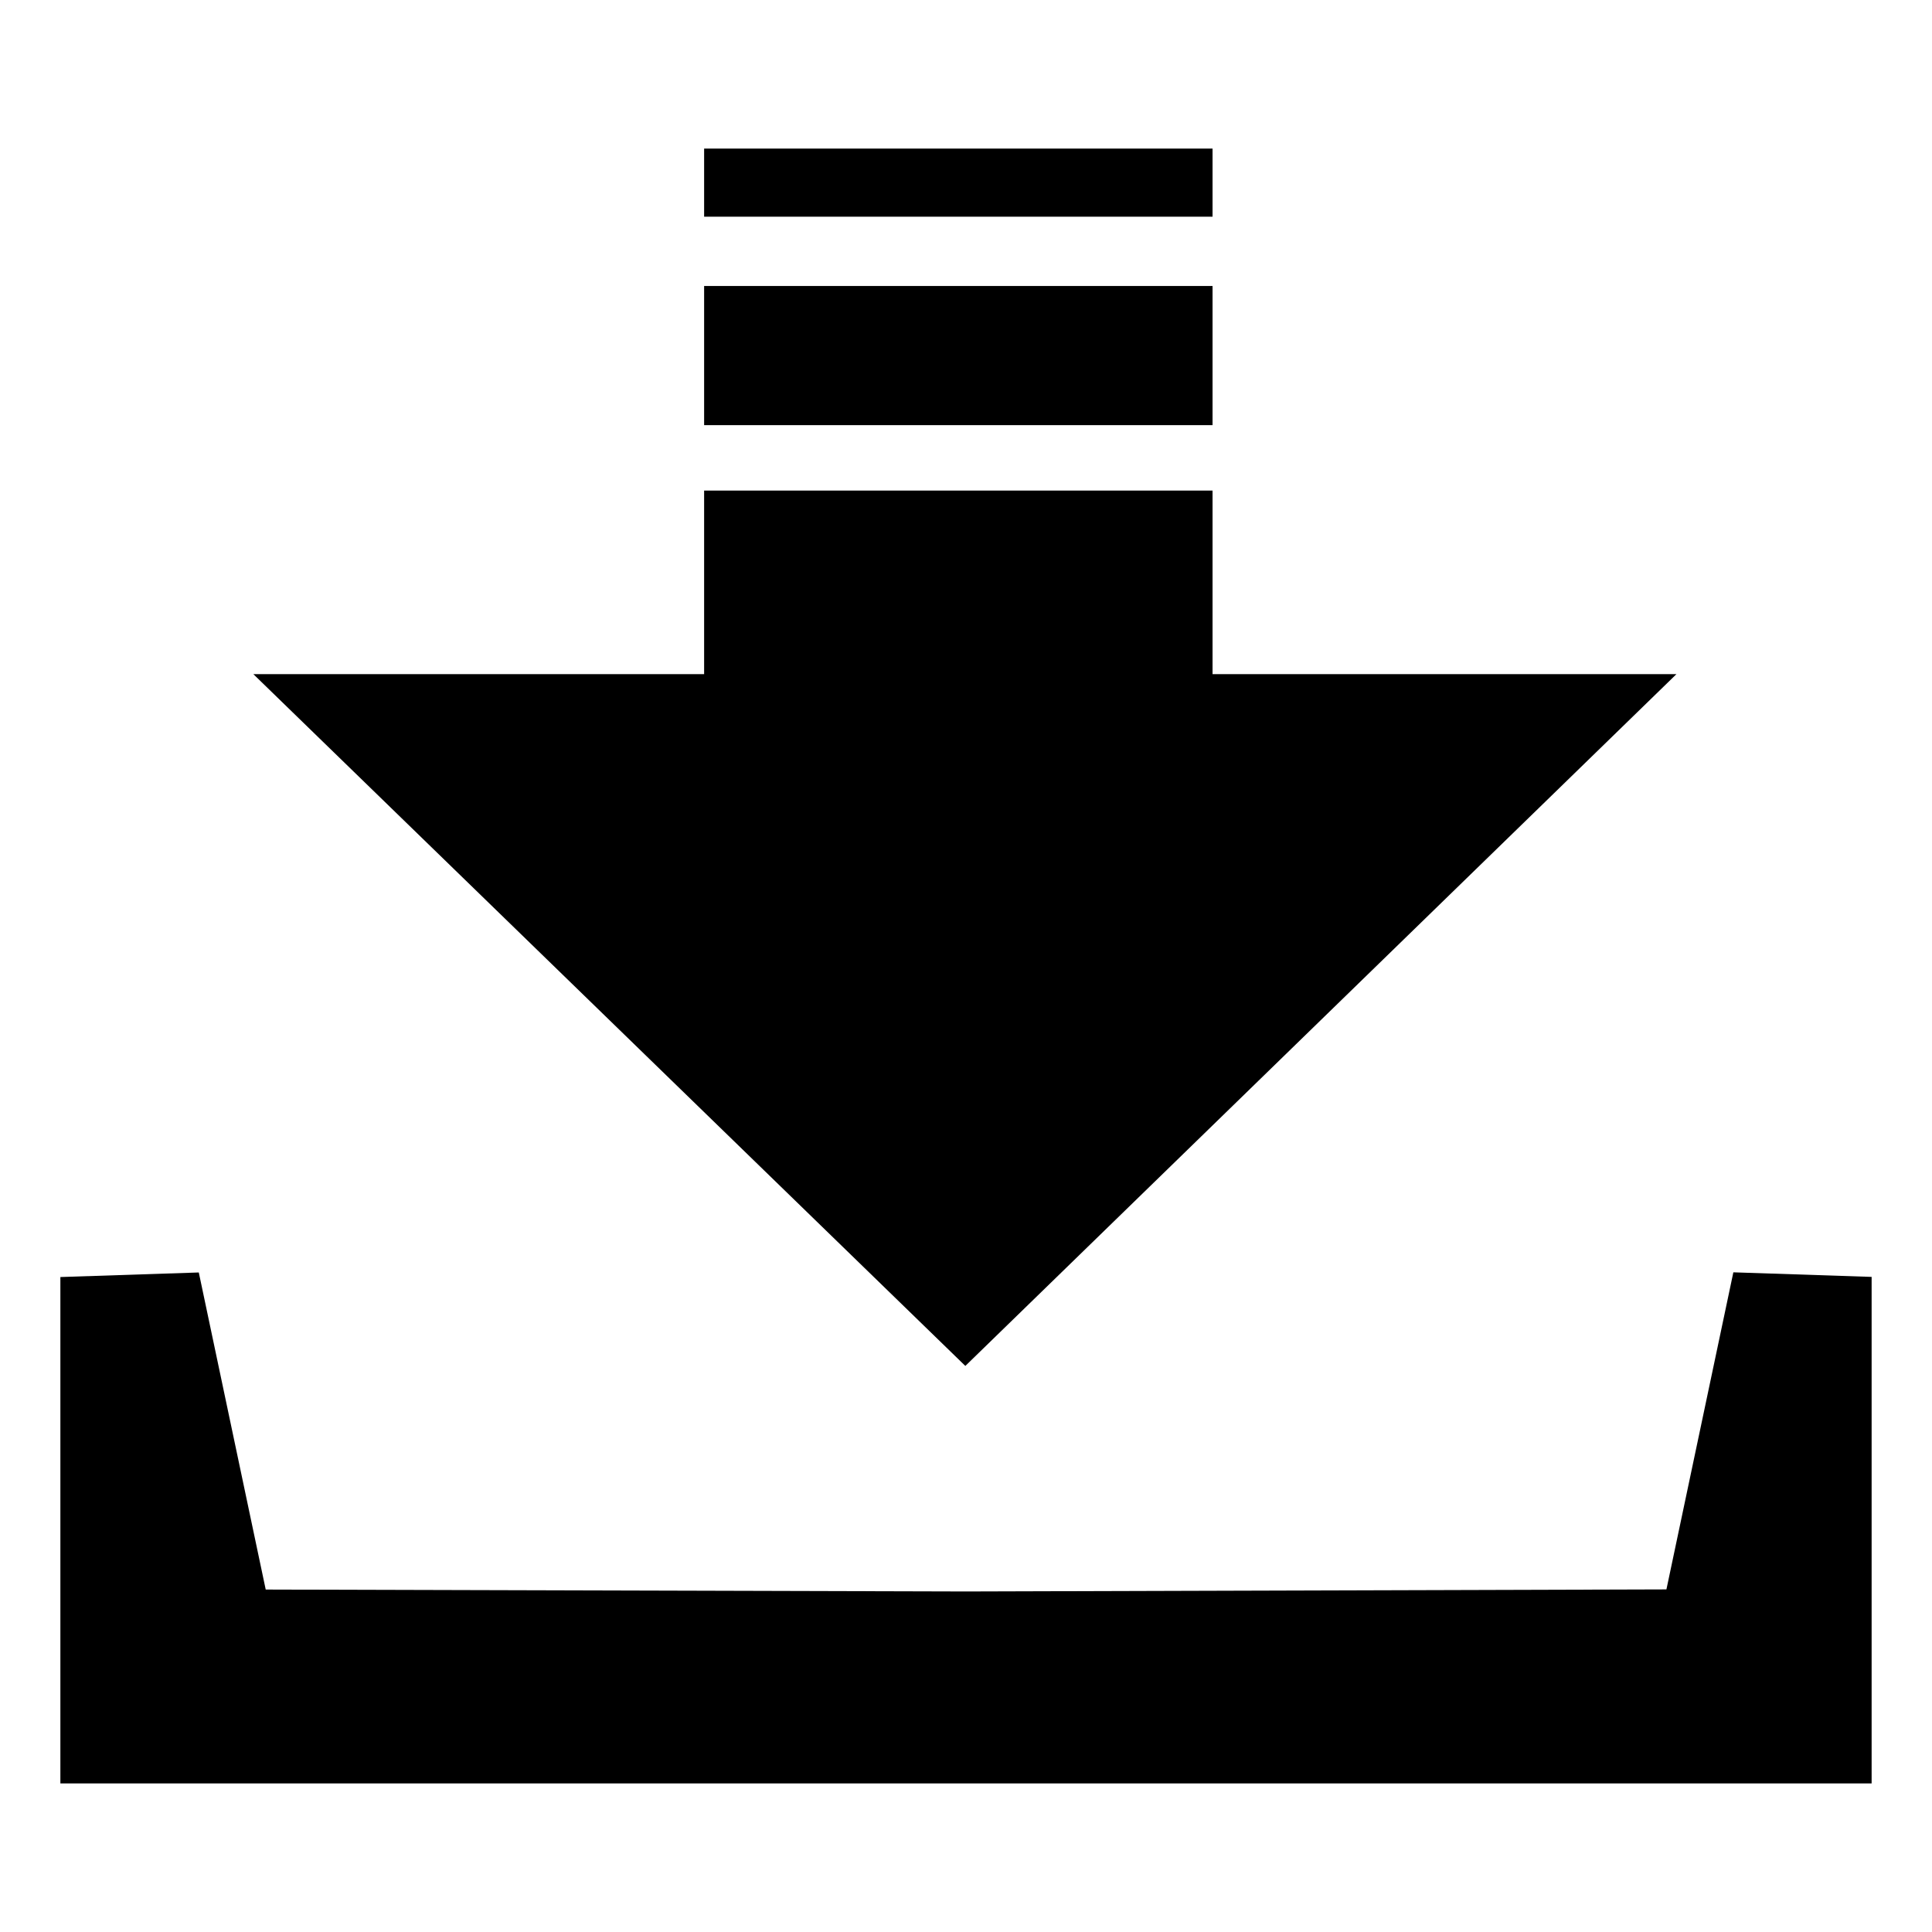
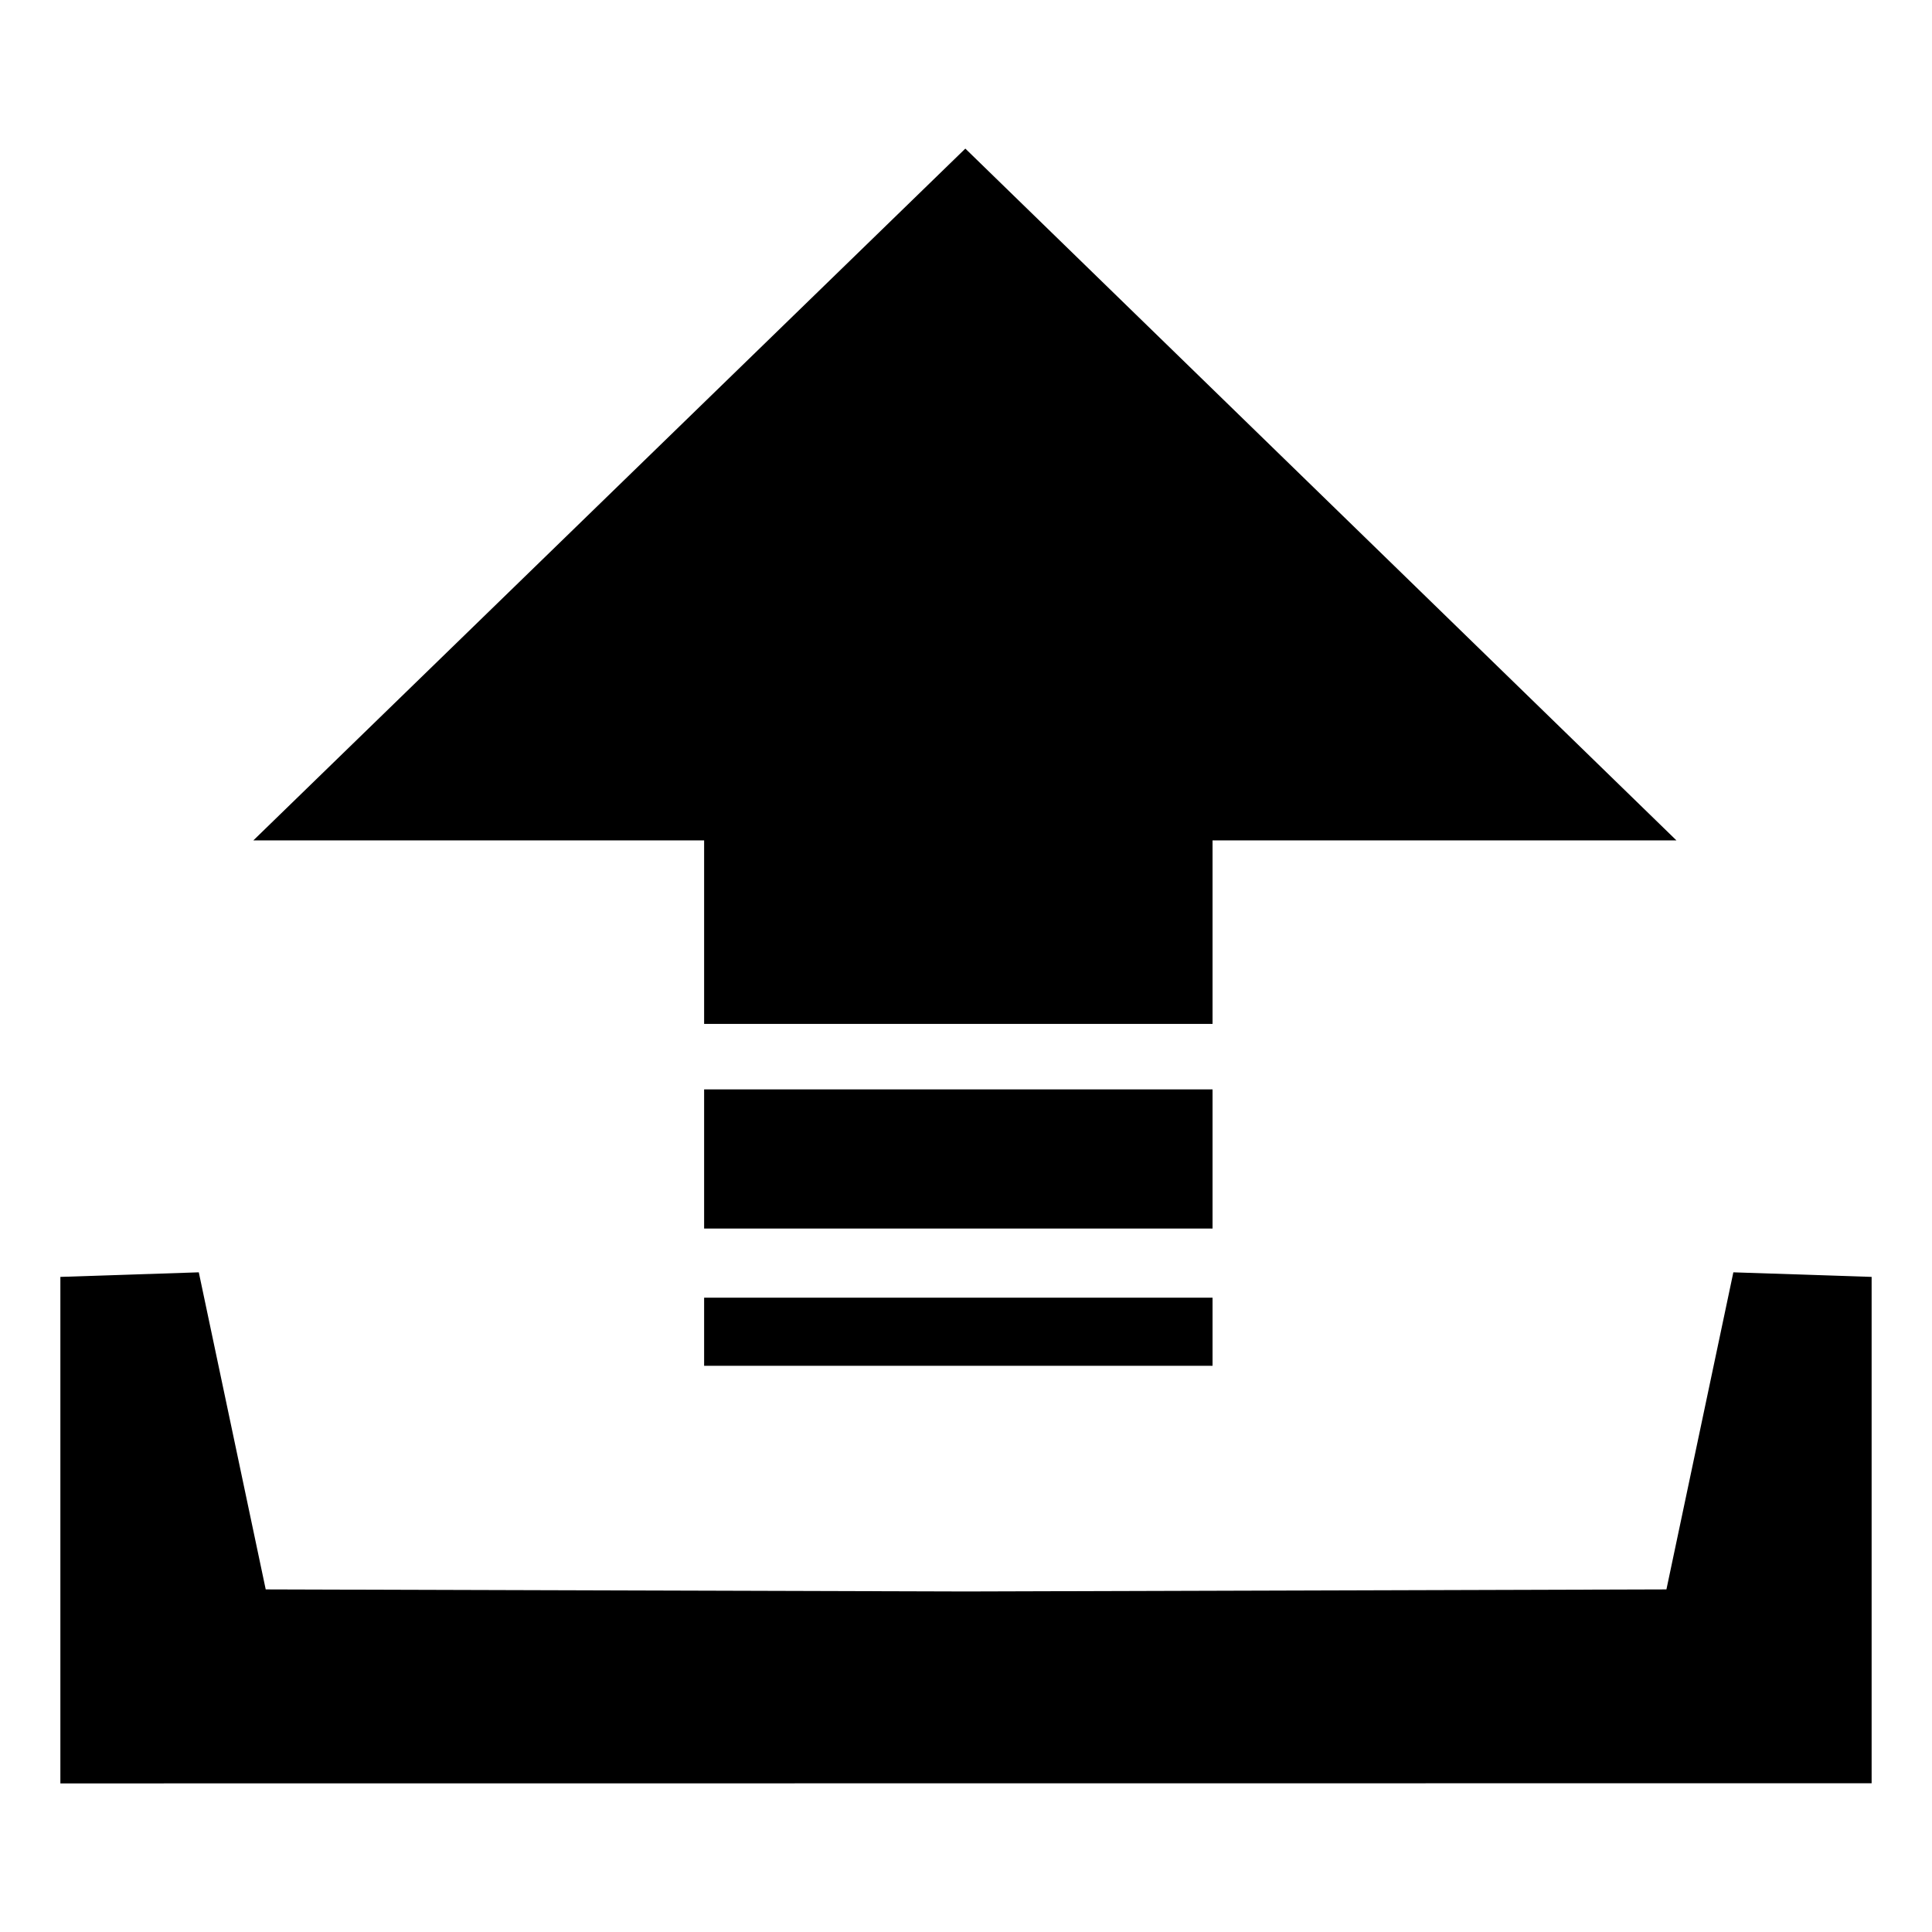
<svg xmlns="http://www.w3.org/2000/svg" version="1.1" id="Layer_1" x="0px" y="0px" viewBox="0 0 64 64" xml:space="preserve" width="64" height="64">
  <defs id="defs1" />
  <style type="text/css" id="style1">.st0{fill-rule:evenodd;clip-rule:evenodd;}</style>
  <g id="g1" transform="matrix(0.488321,0,0,0.488321,2,4.922601)" style="stroke-width:2.048">
-     <path class="st0" d="M 13.09,35.65 H 43.67 V 23.2 h 34.49 v 12.45 h 31.47 L 61.39,82.58 Z m 48.35,62.23 47.51,-0.14 4.54,-21.51 9.38,0.31 V 110.9 H 0 V 76.55 l 9.39,-0.31 4.54,21.51 z M 43.67,0 H 78.16 V 4.62 H 43.67 Z m 0,9.32 h 34.49 v 9.44 H 43.67 Z" id="path1" style="stroke-width:2.048" />
+     <path class="st0" d="M 13.09,46.93 H 43.67 V 59.38 H 78.16 V 46.93 h 31.47 L 61.39,0 Z m 48.35,50.95 47.51,-0.14 4.54,-21.51 9.38,0.31 v 34.35 L 0,110.9 V 76.54 l 9.39,-0.31 4.54,21.51 z M 43.67,82.57 H 78.16 V 77.95 H 43.67 Z m 0,-9.31 H 78.16 V 63.82 H 43.67 Z" id="path1" style="stroke-width:2.048" />
  </g>
</svg>
